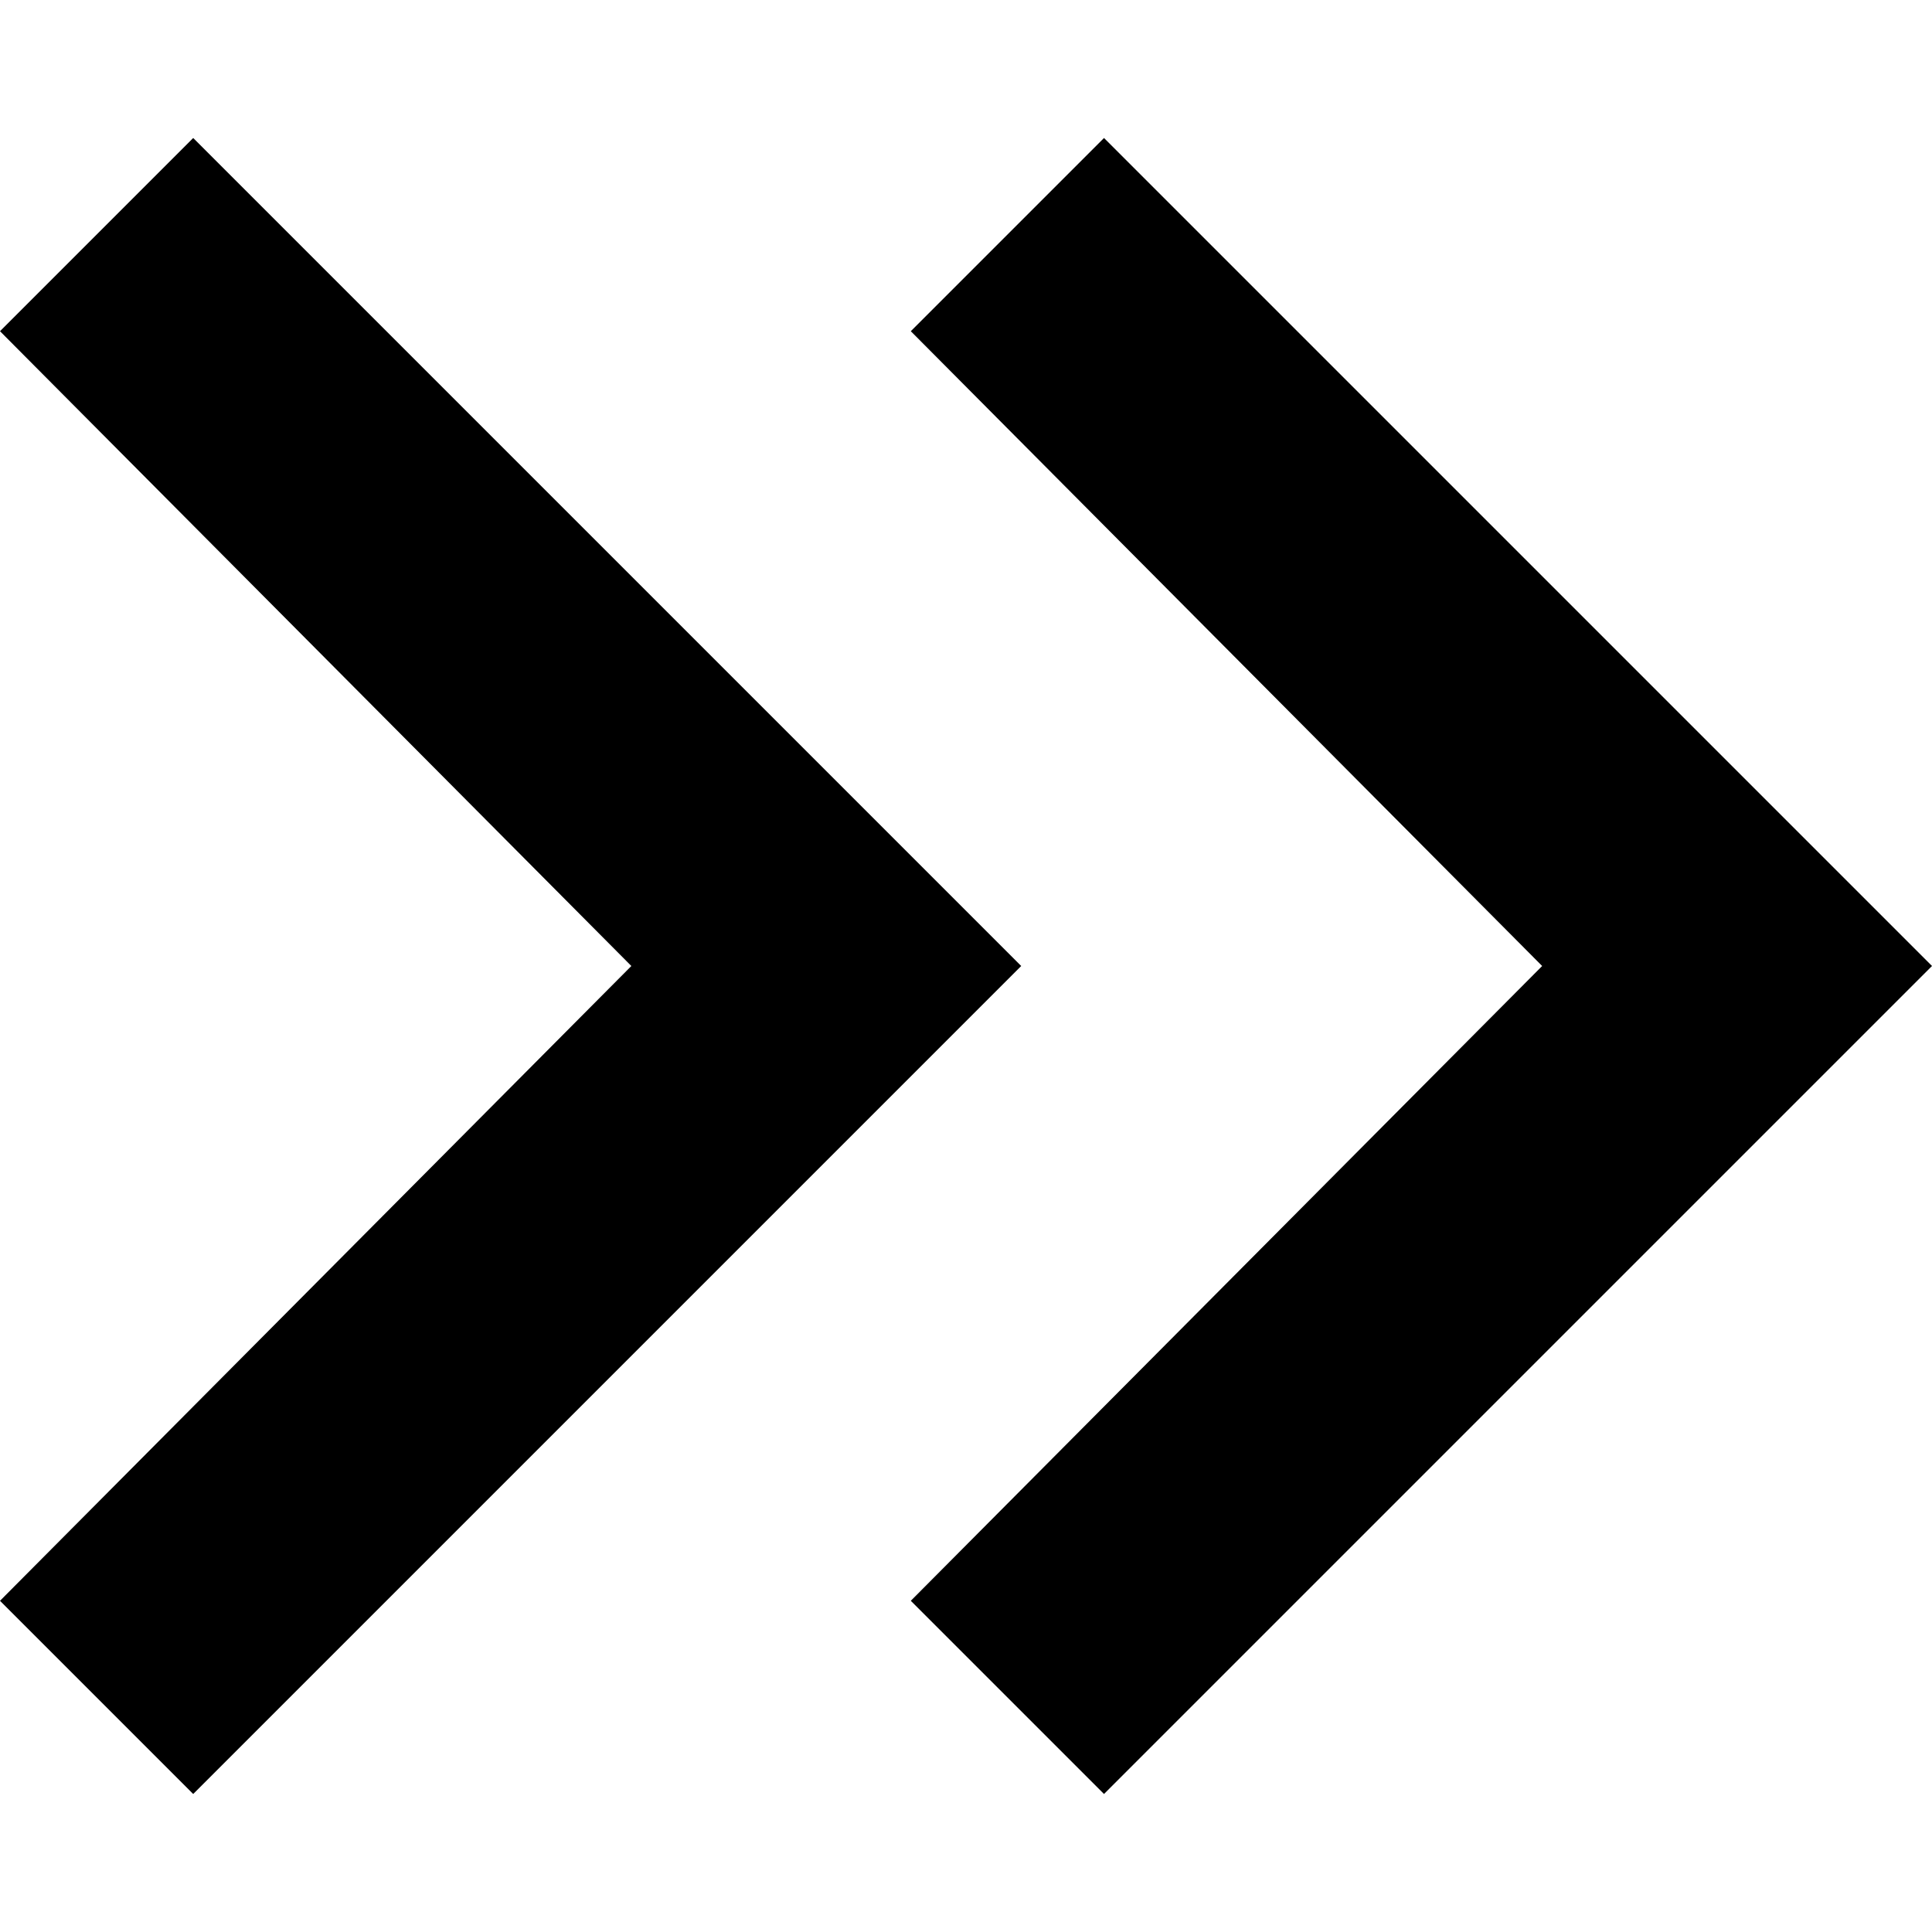
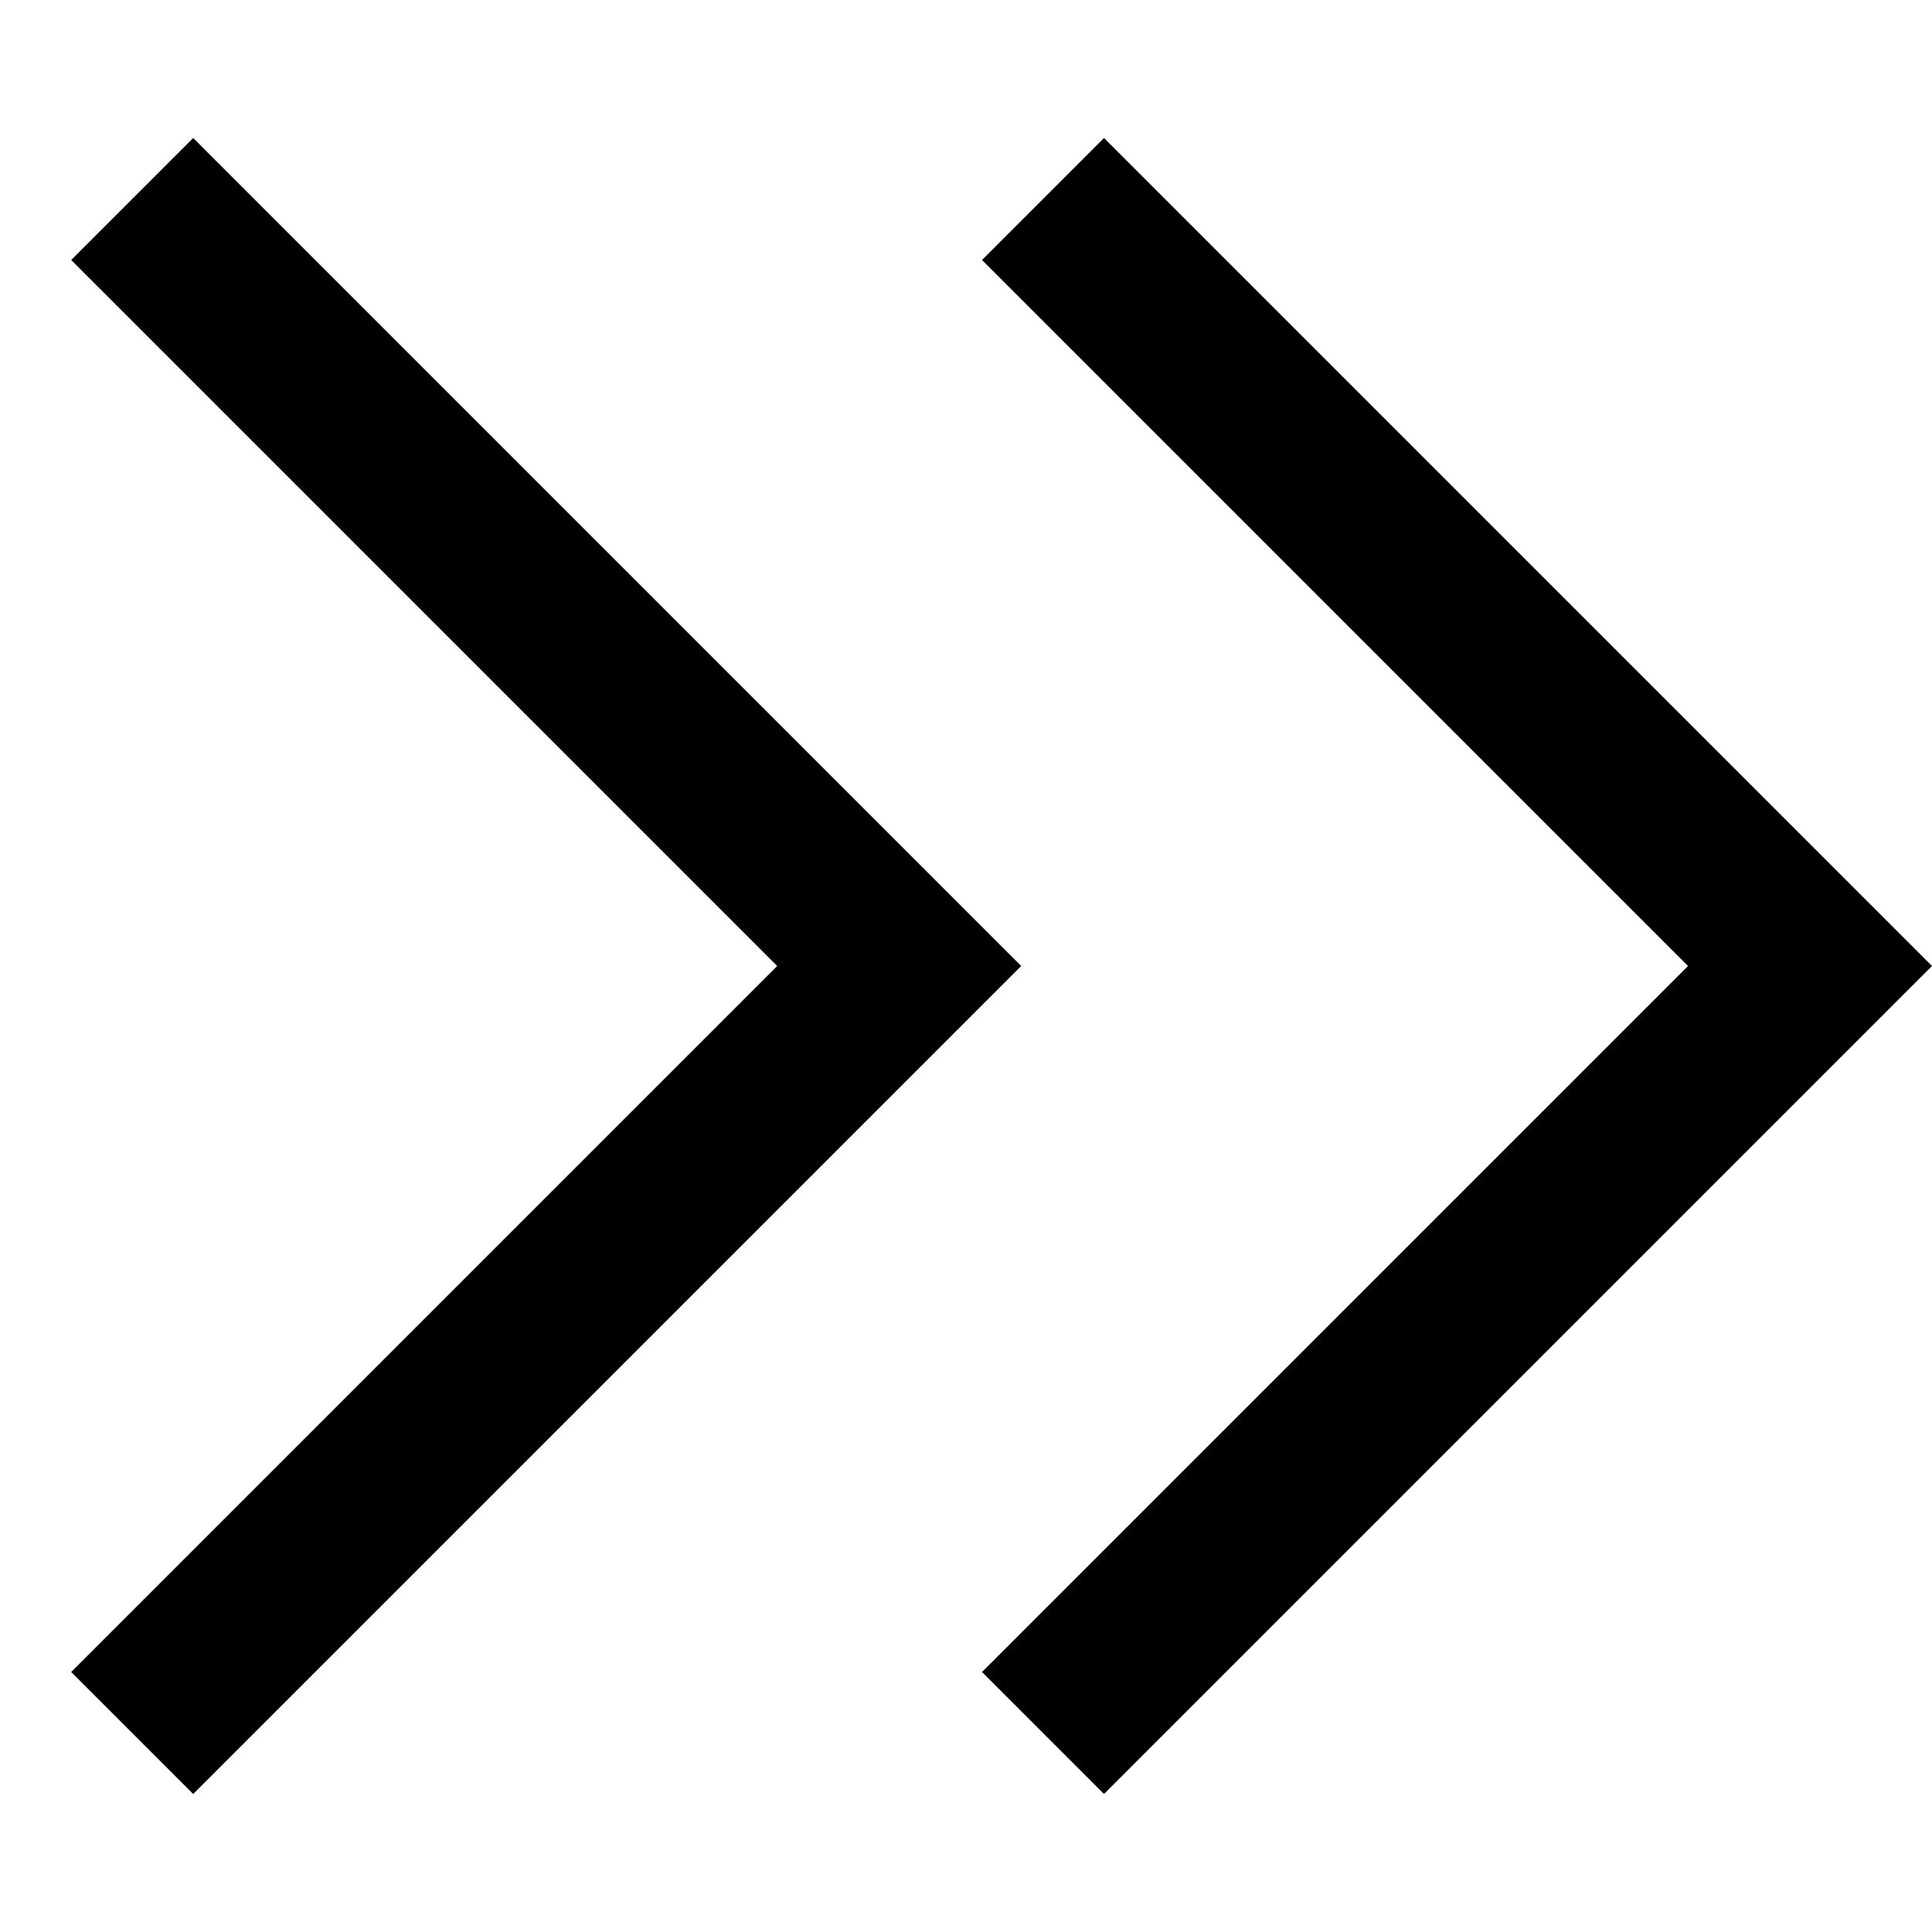
<svg xmlns="http://www.w3.org/2000/svg" viewBox="0 0 14 14" fill="none">
-   <path d="M8 1L14 7L8 13L6.6 11.6L11.175 7L6.6 2.4L8 1ZM1.4 1L7.4 7L1.4 13L1.10153e-06 11.6L4.575 7L2.97236e-07 2.4L1.4 1Z" fill="currentColor" />
+   <path d="M8 1L14 7L8 13L7.116 12.116L12.232 7L7.116 1.884L8 1ZM1.4 1L7.4 7L1.4 13L0.516 12.116L5.632 7L0.516 1.884L1.4 1Z" fill="currentColor" />
</svg>
